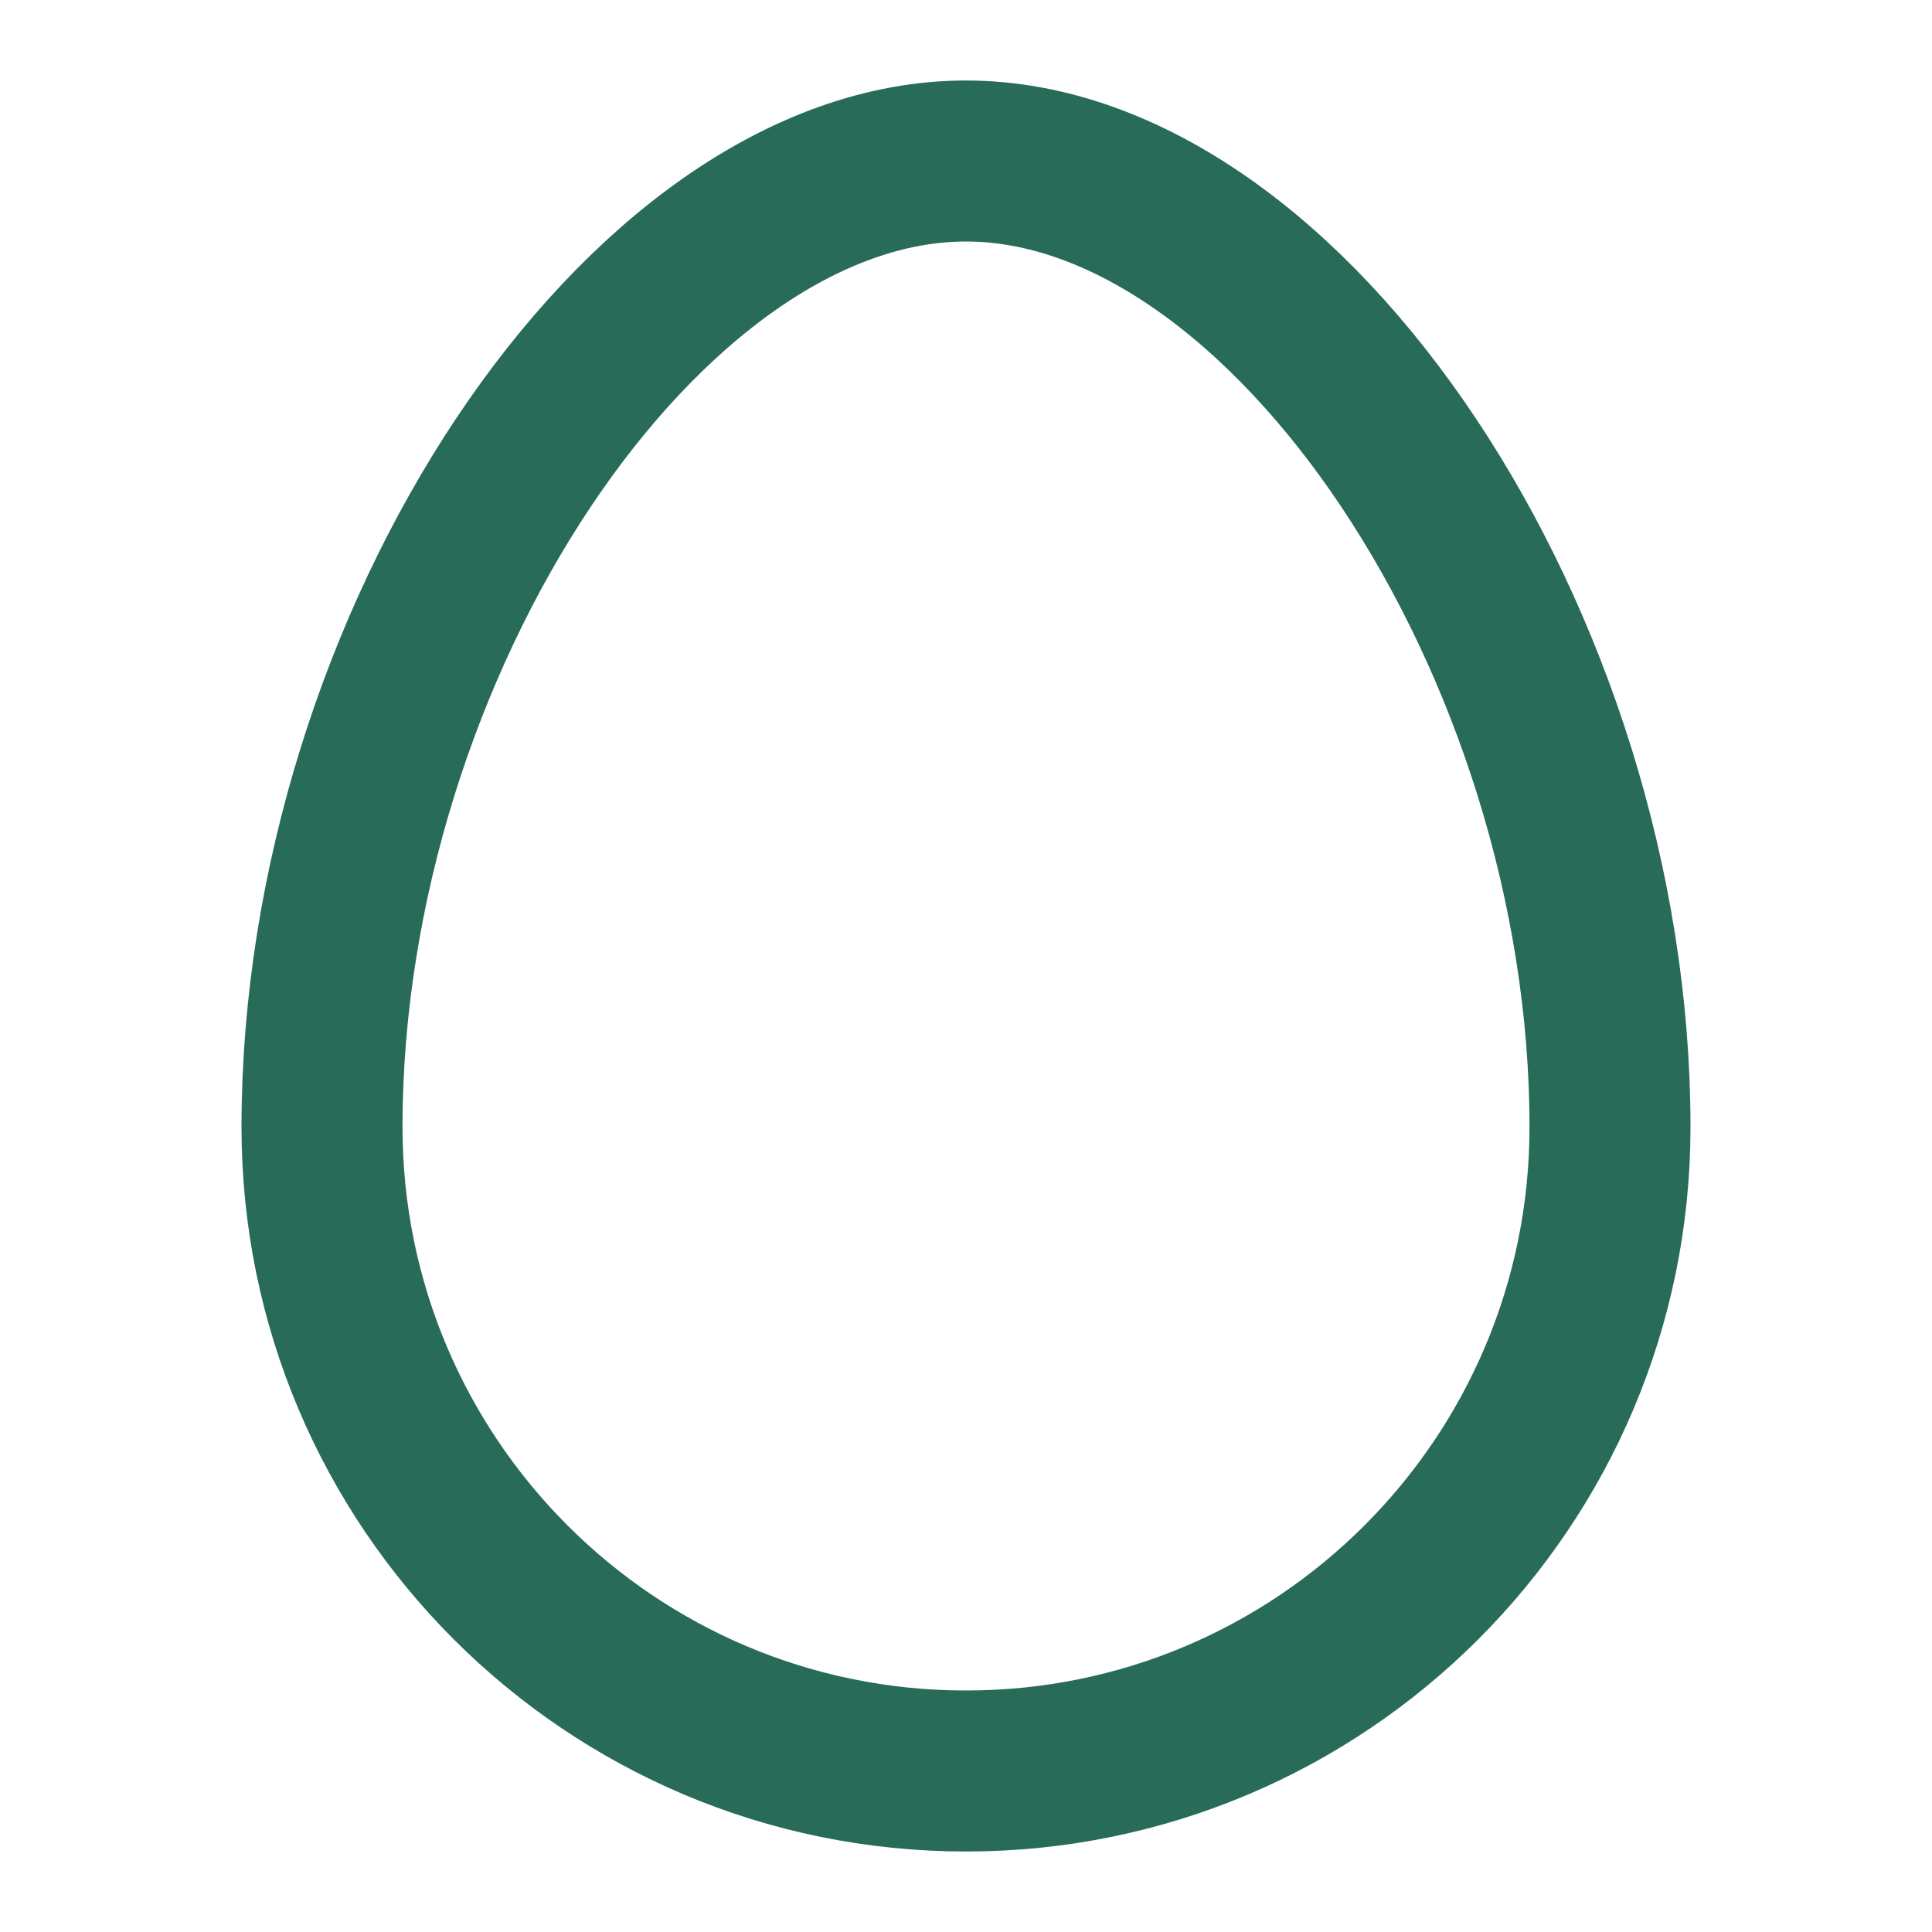
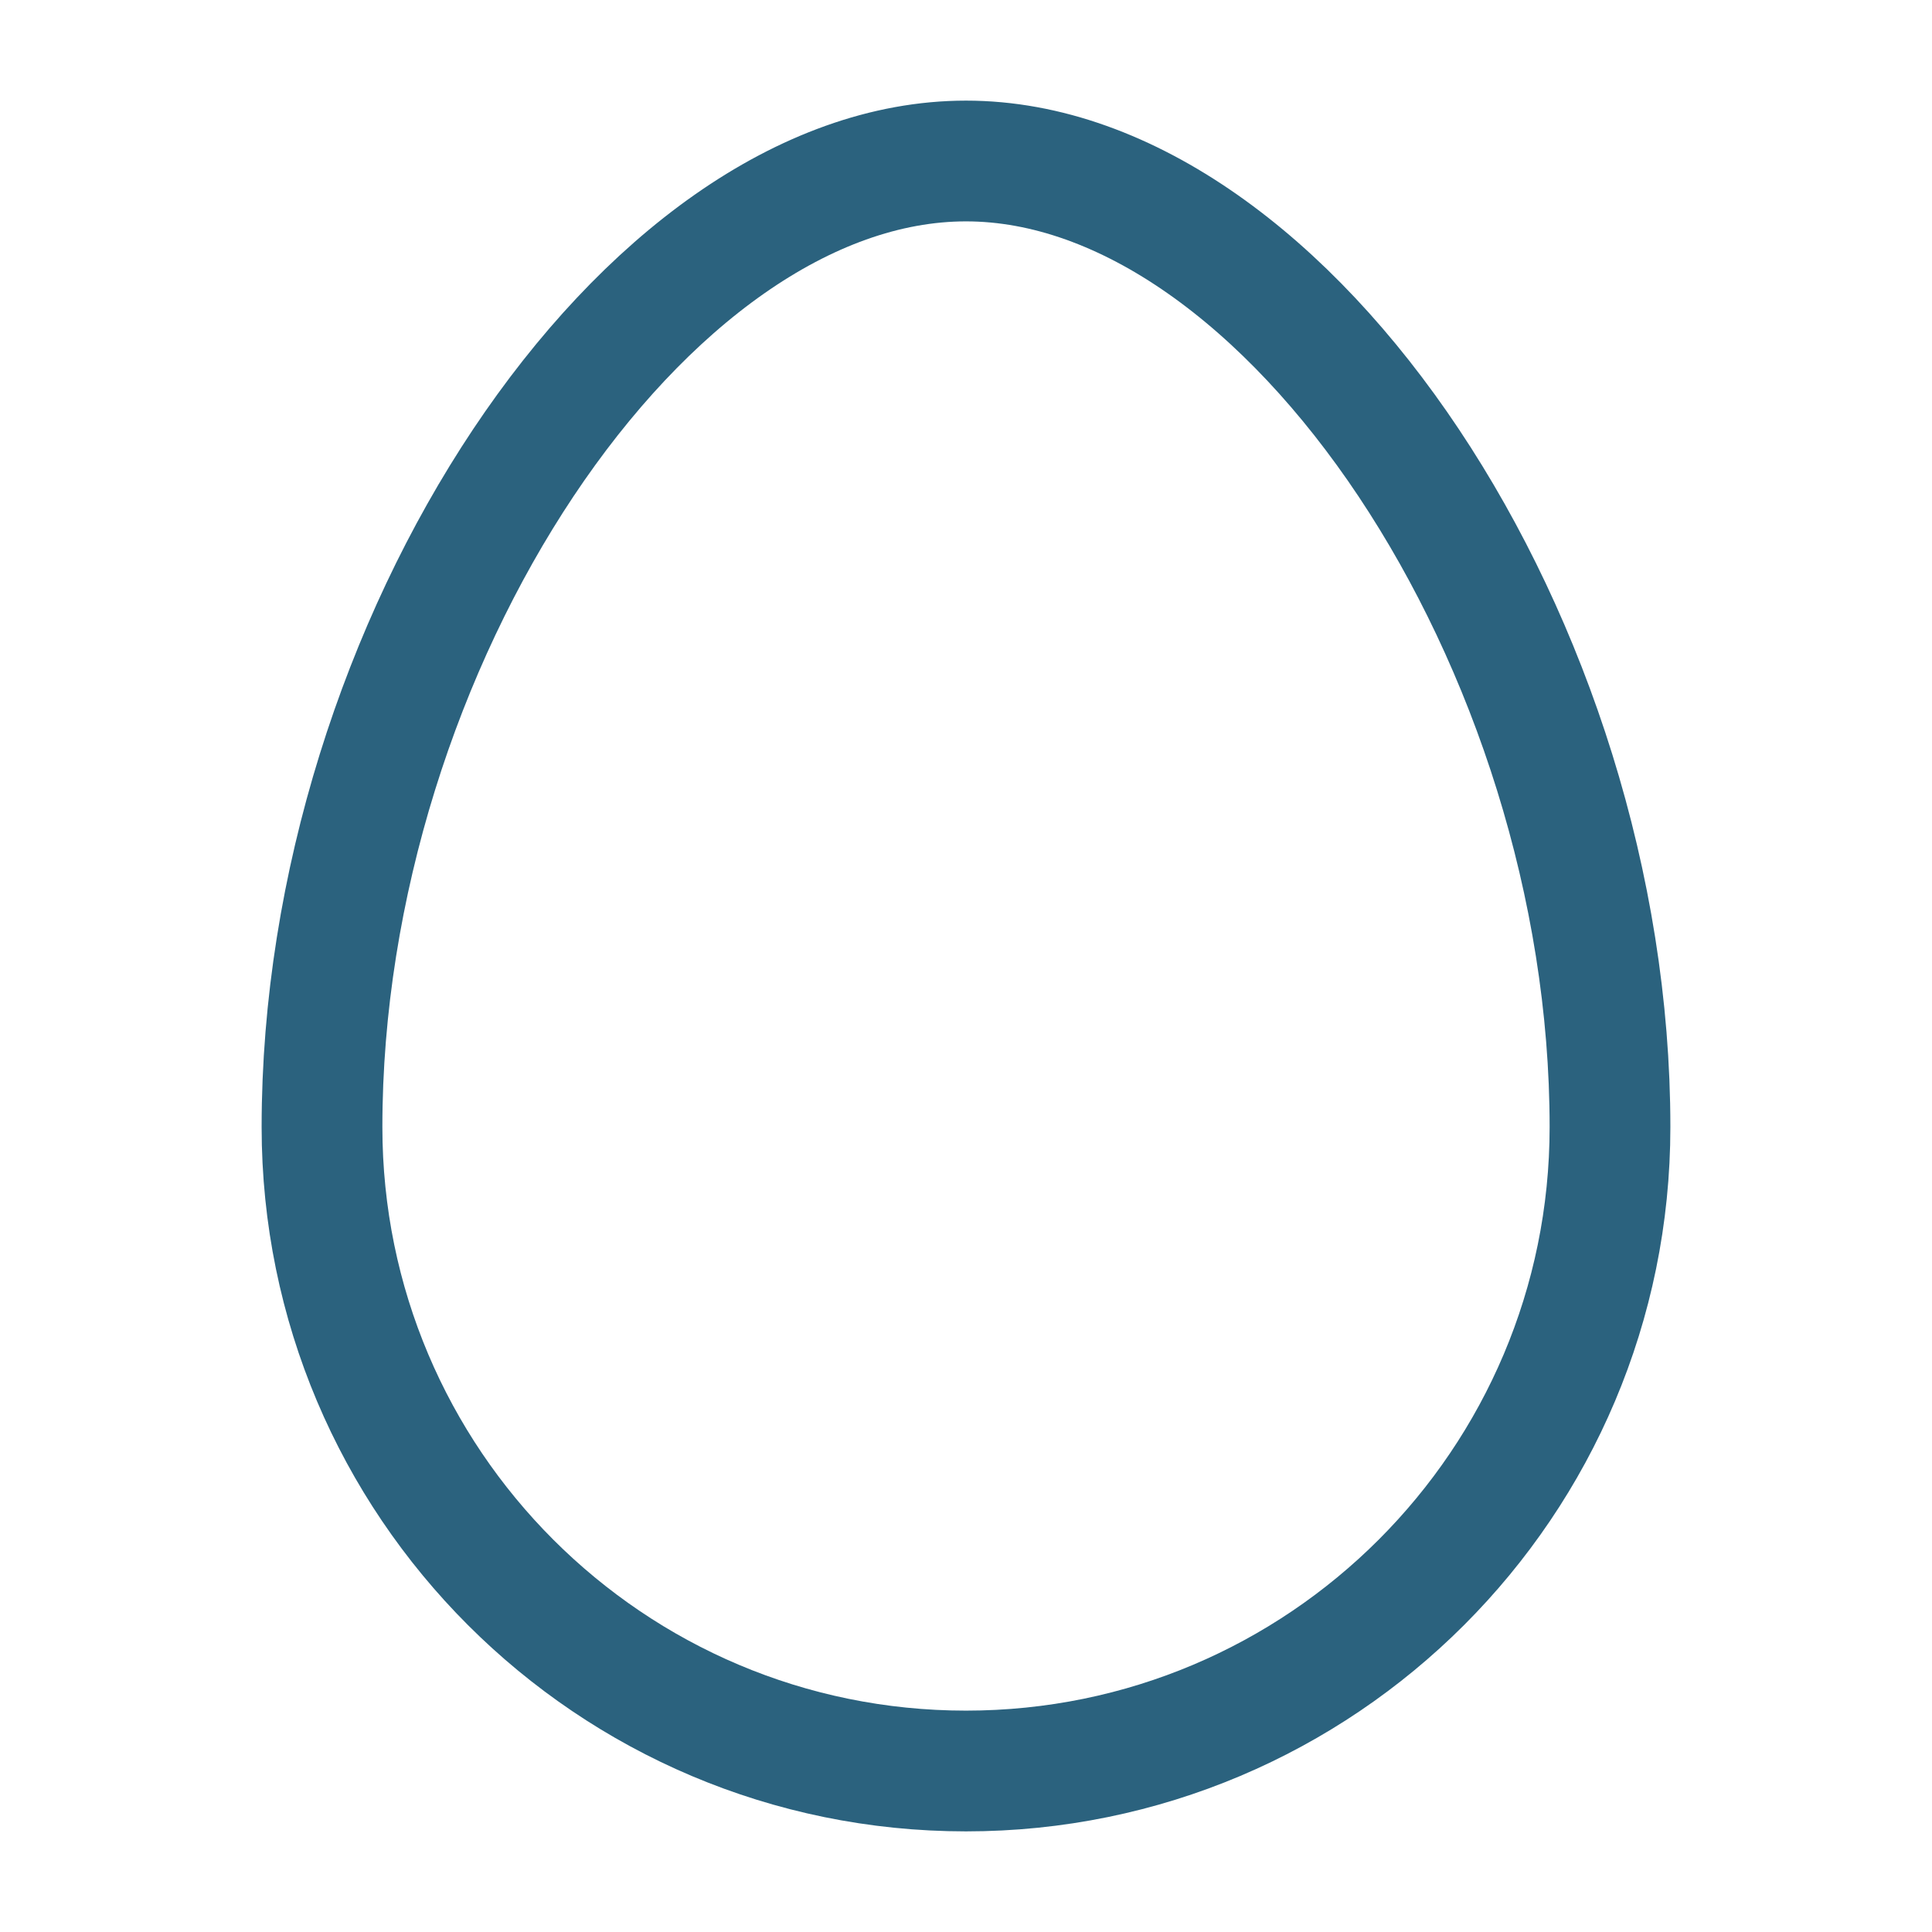
- <svg xmlns="http://www.w3.org/2000/svg" class="lucide lucide-egg" width="24" height="24" viewBox="0 0 24 24" fill="none" stroke="#286b59" stroke-width="2" stroke-linecap="round" stroke-linejoin="round">
+ <svg xmlns="http://www.w3.org/2000/svg" class="lucide lucide-egg" width="24" height="24" viewBox="0 0 24 24" fill="none" stroke="#2B627E" stroke-width="1.5" stroke-linecap="round" stroke-linejoin="round">
  <path d="M12 2C8 2 4 8 4 14a8 8 0 0 0 16 0c0-6-4-12-8-12" />
</svg>
